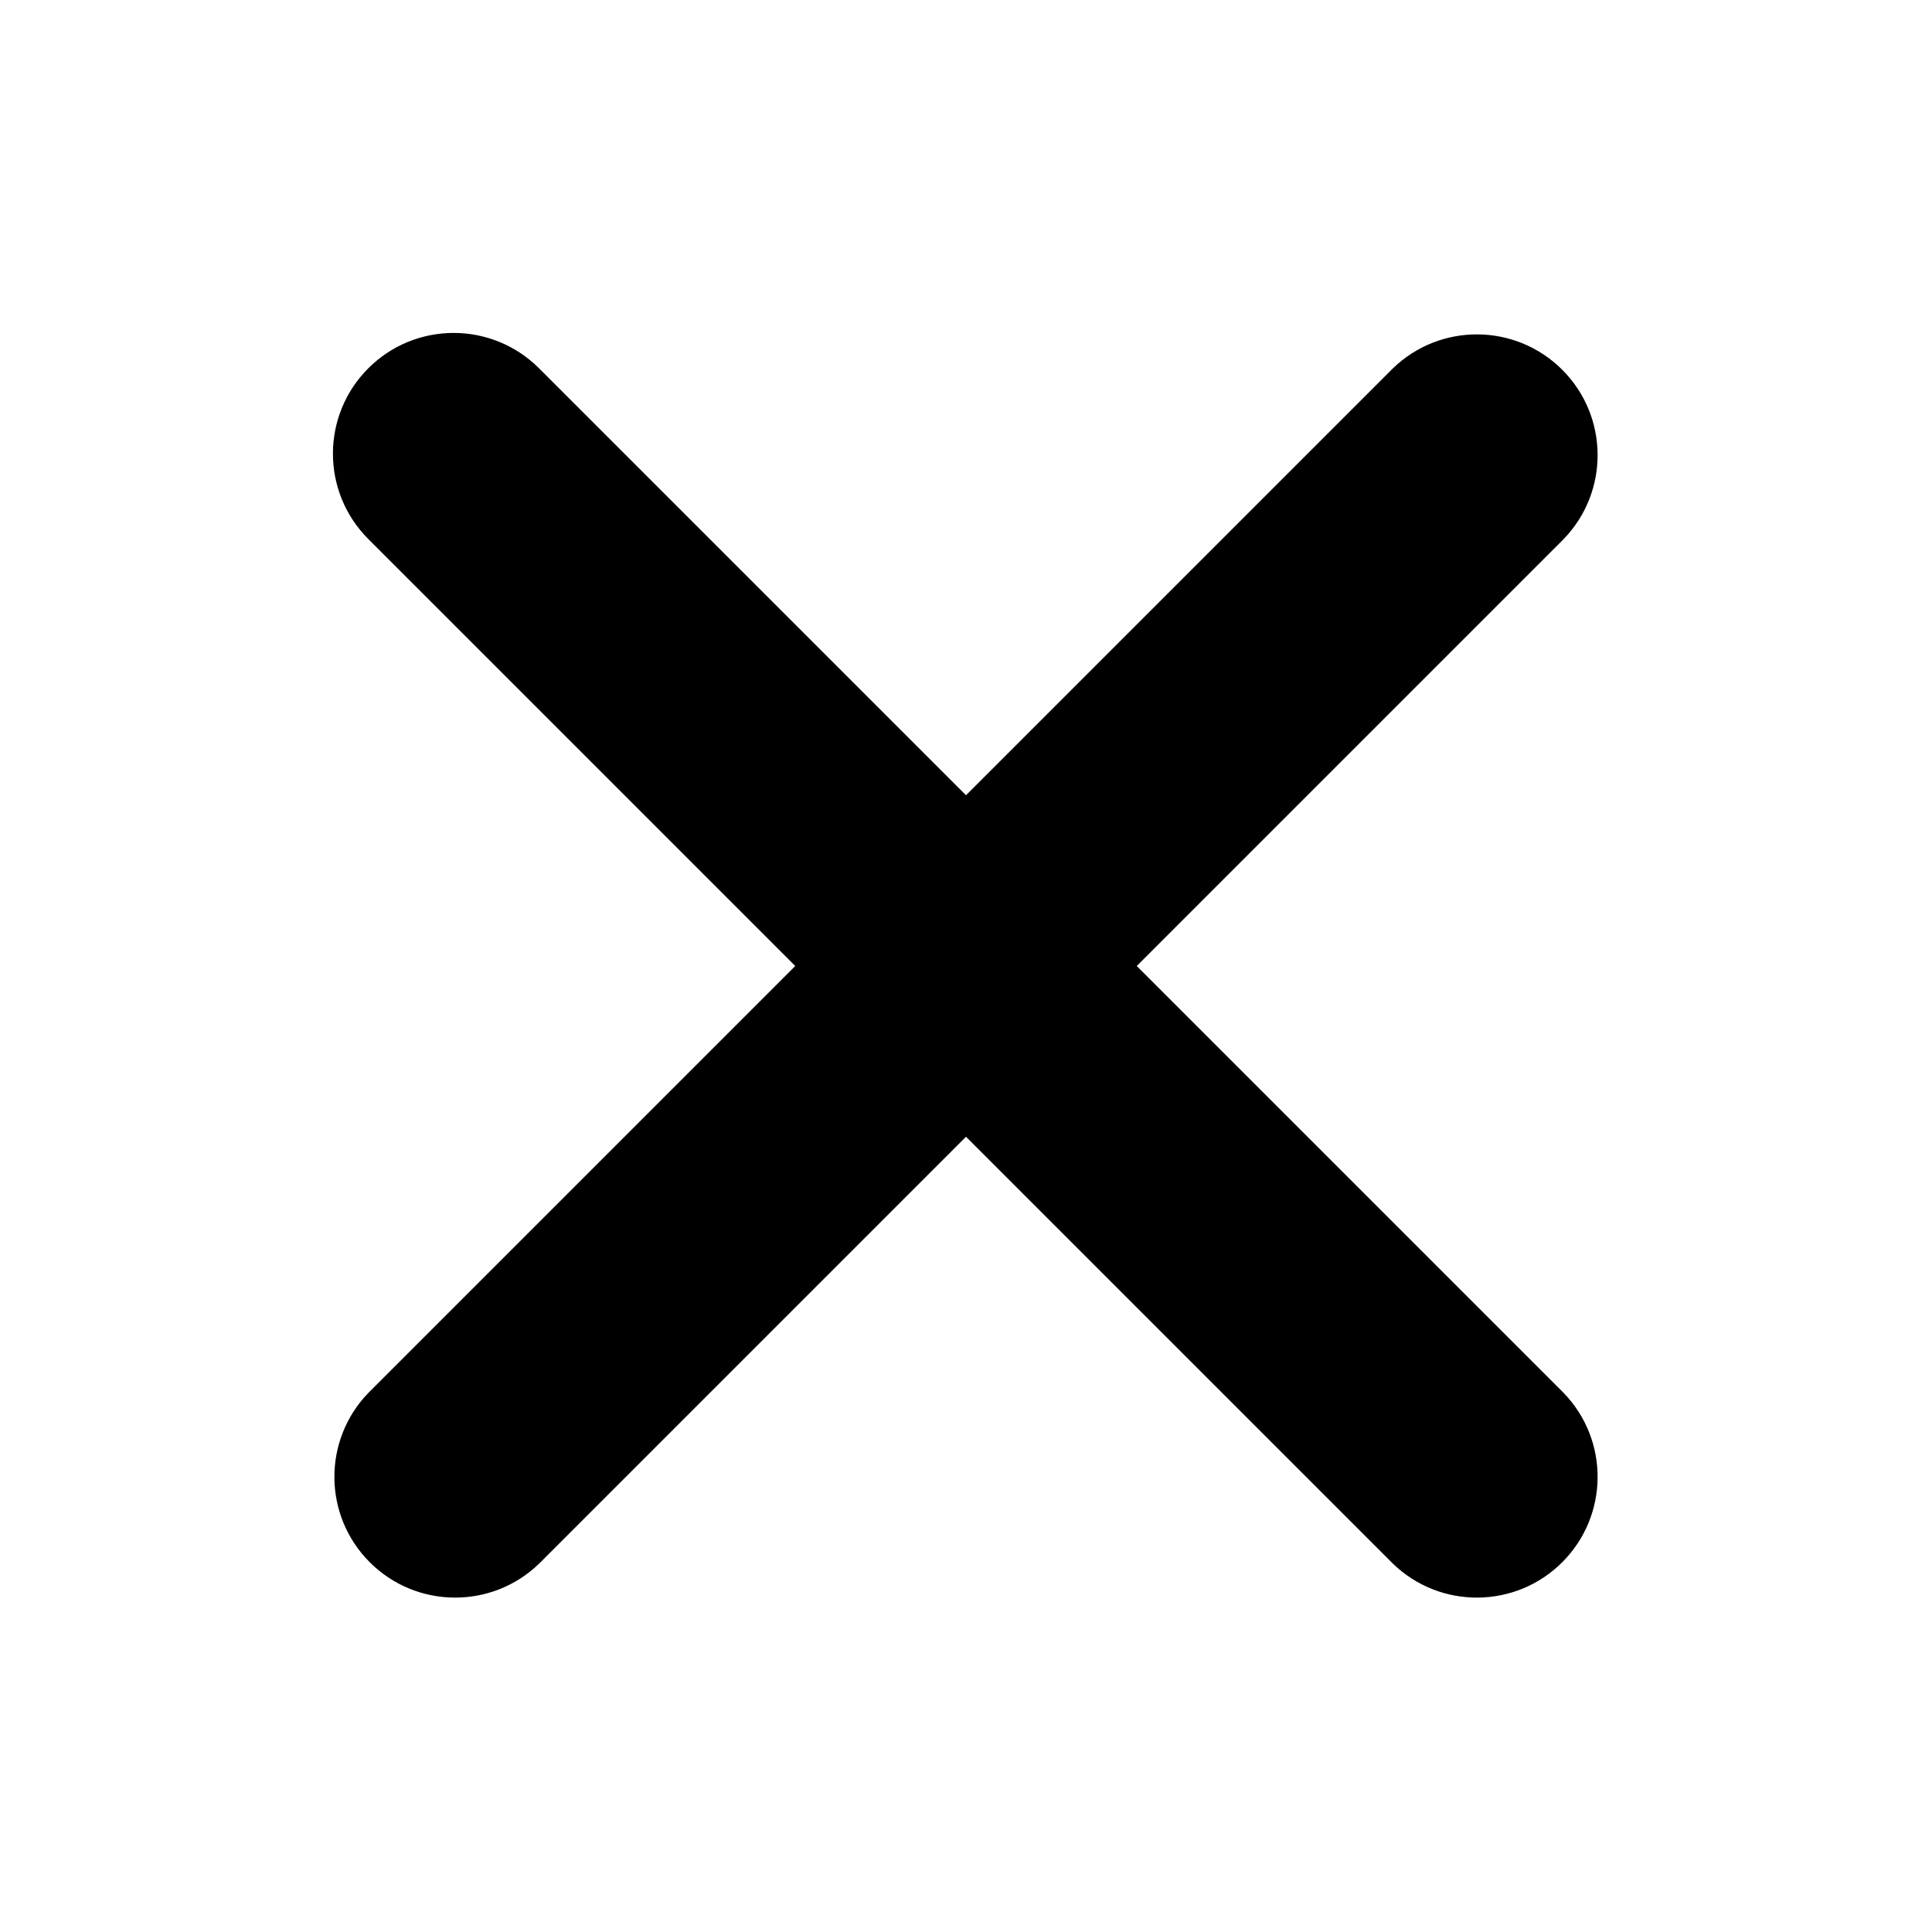
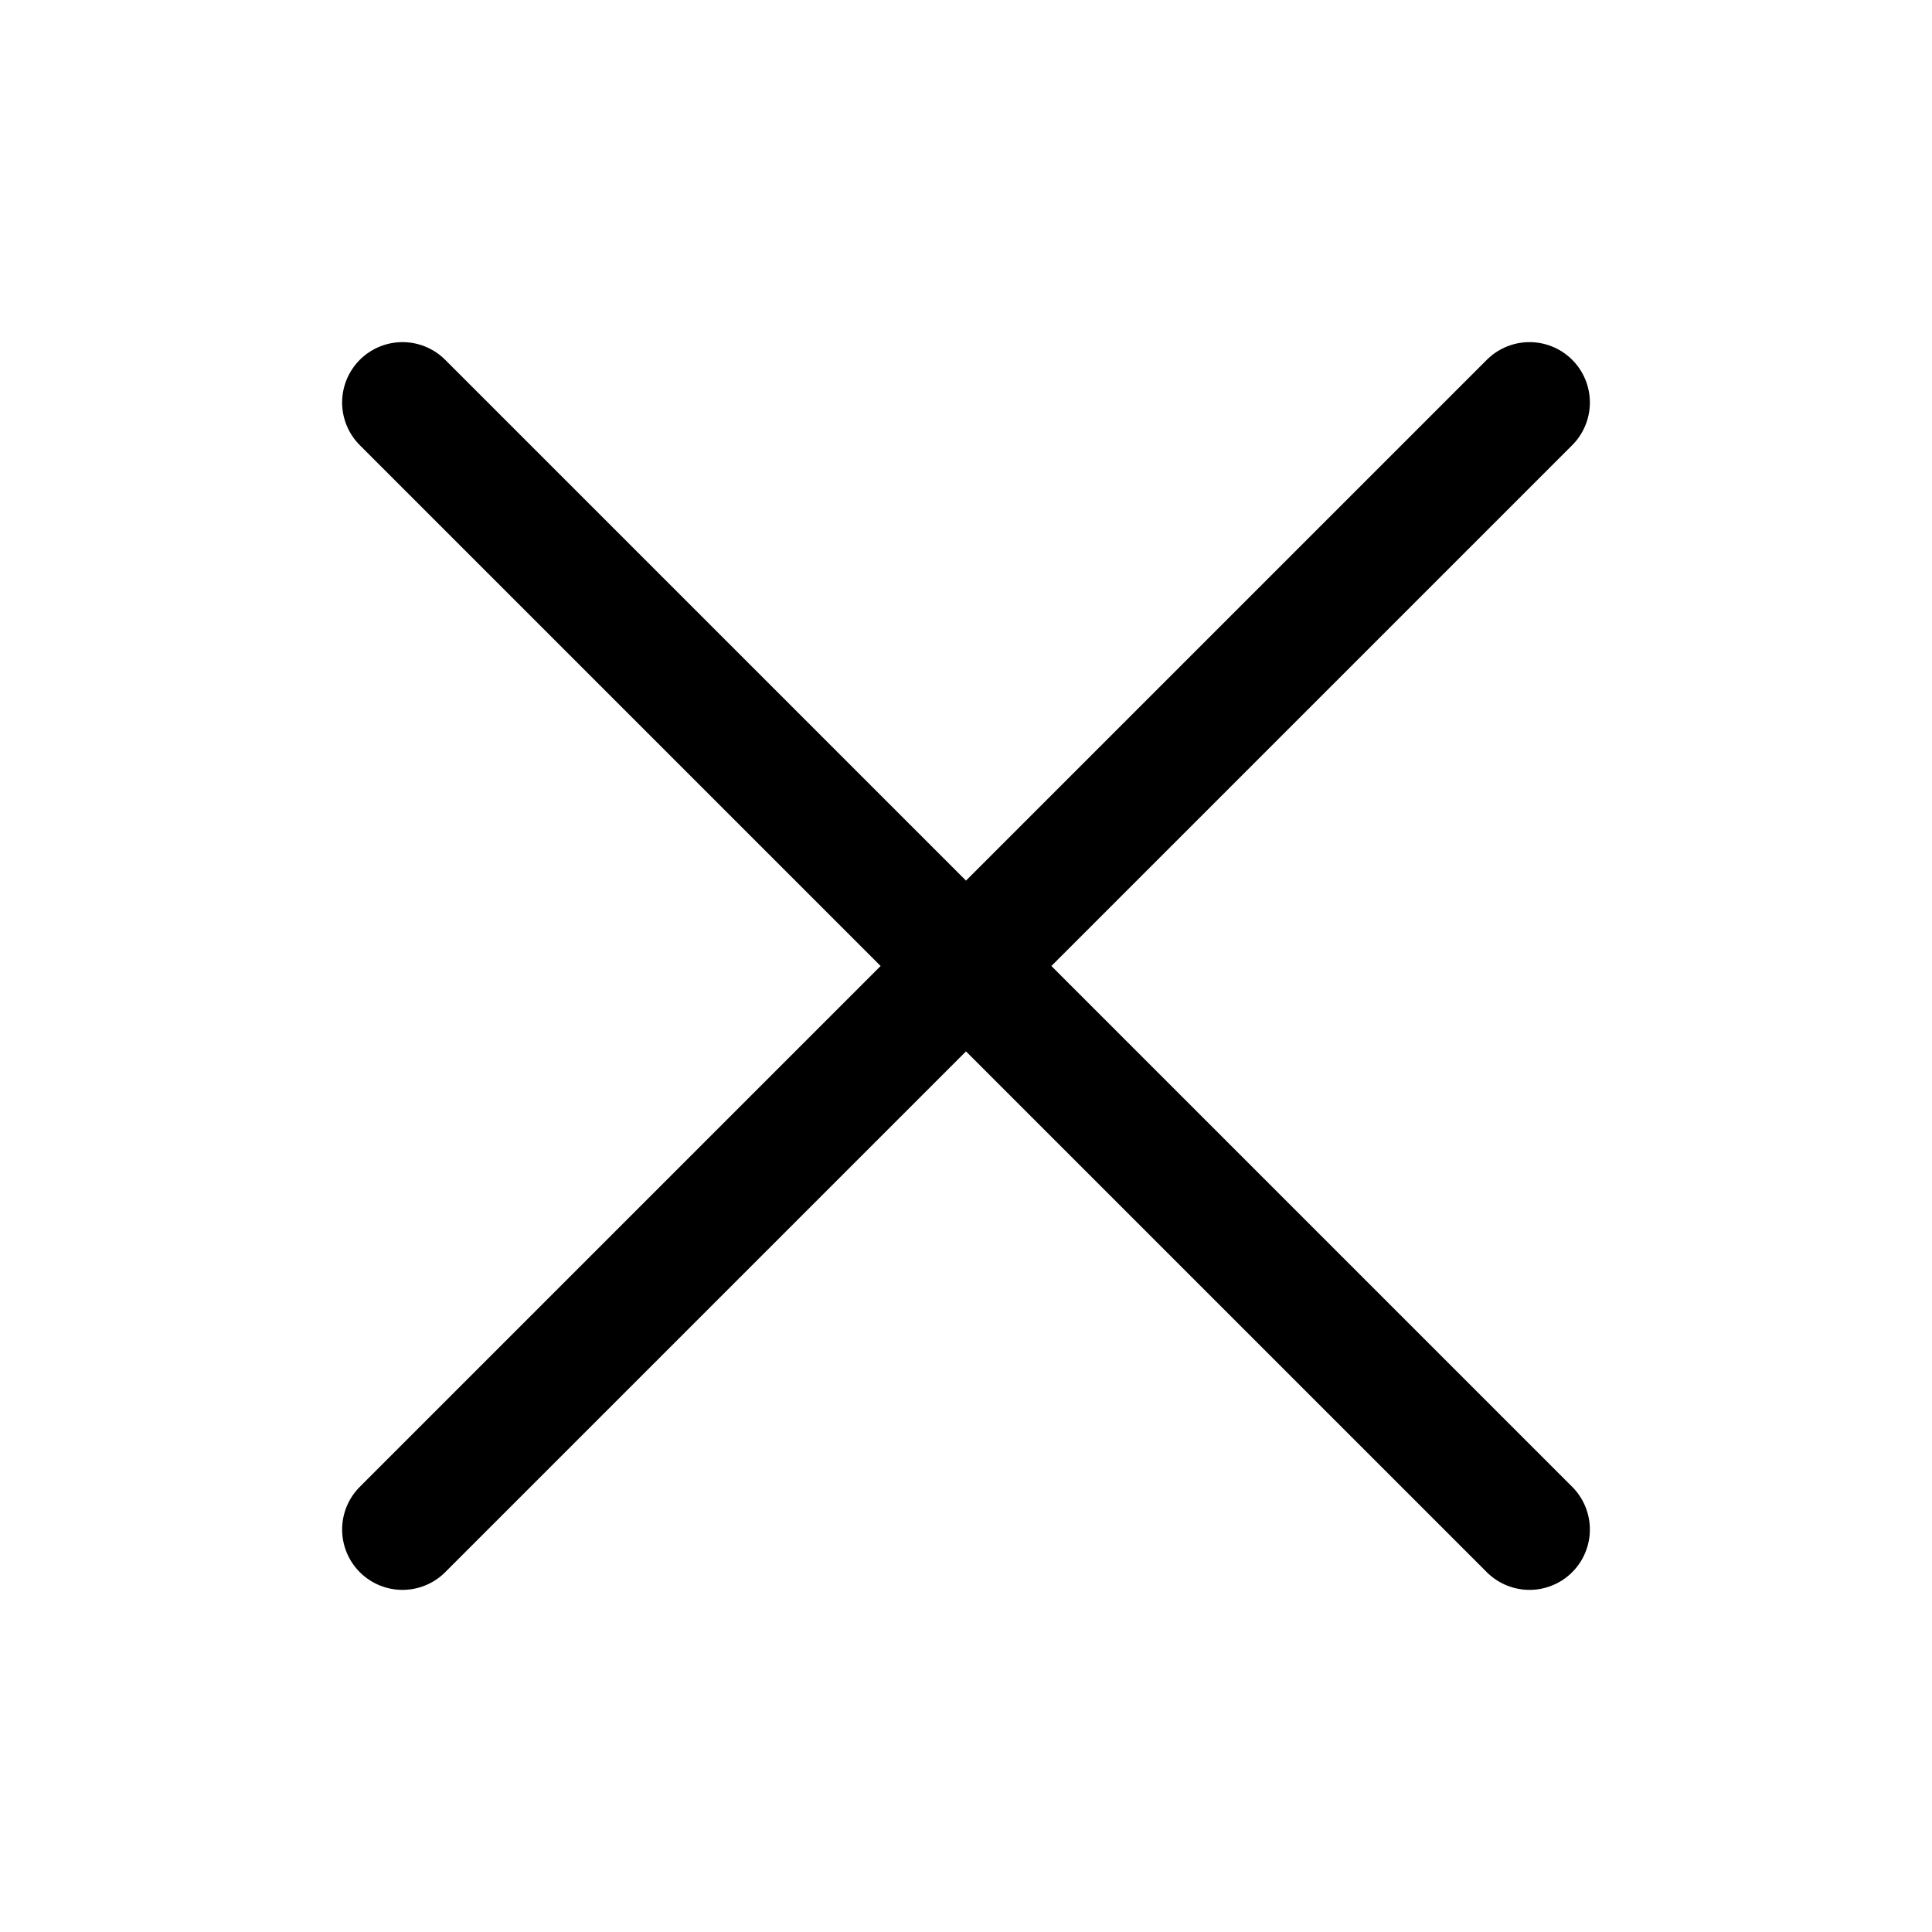
- <svg xmlns="http://www.w3.org/2000/svg" width="800px" height="800px" viewBox="0 0 1024 1024">
-   <path fill="#000000" d="M195.2 195.2a64 64 0 0 1 90.496 0L512 421.504 738.304 195.2a64 64 0 0 1 90.496 90.496L602.496 512 828.8 738.304a64 64 0 0 1-90.496 90.496L512 602.496 285.696 828.8a64 64 0 0 1-90.496-90.496L421.504 512 195.2 285.696a64 64 0 0 1 0-90.496z" />
+ <svg xmlns="http://www.w3.org/2000/svg" width="800px" height="800px" viewBox="0 0 24 24" fill="none">
+   <path d="M19 5L5 19M5 5L19 19" stroke="#000000" stroke-width="1.5" stroke-linecap="round" stroke-linejoin="round" />
</svg>
